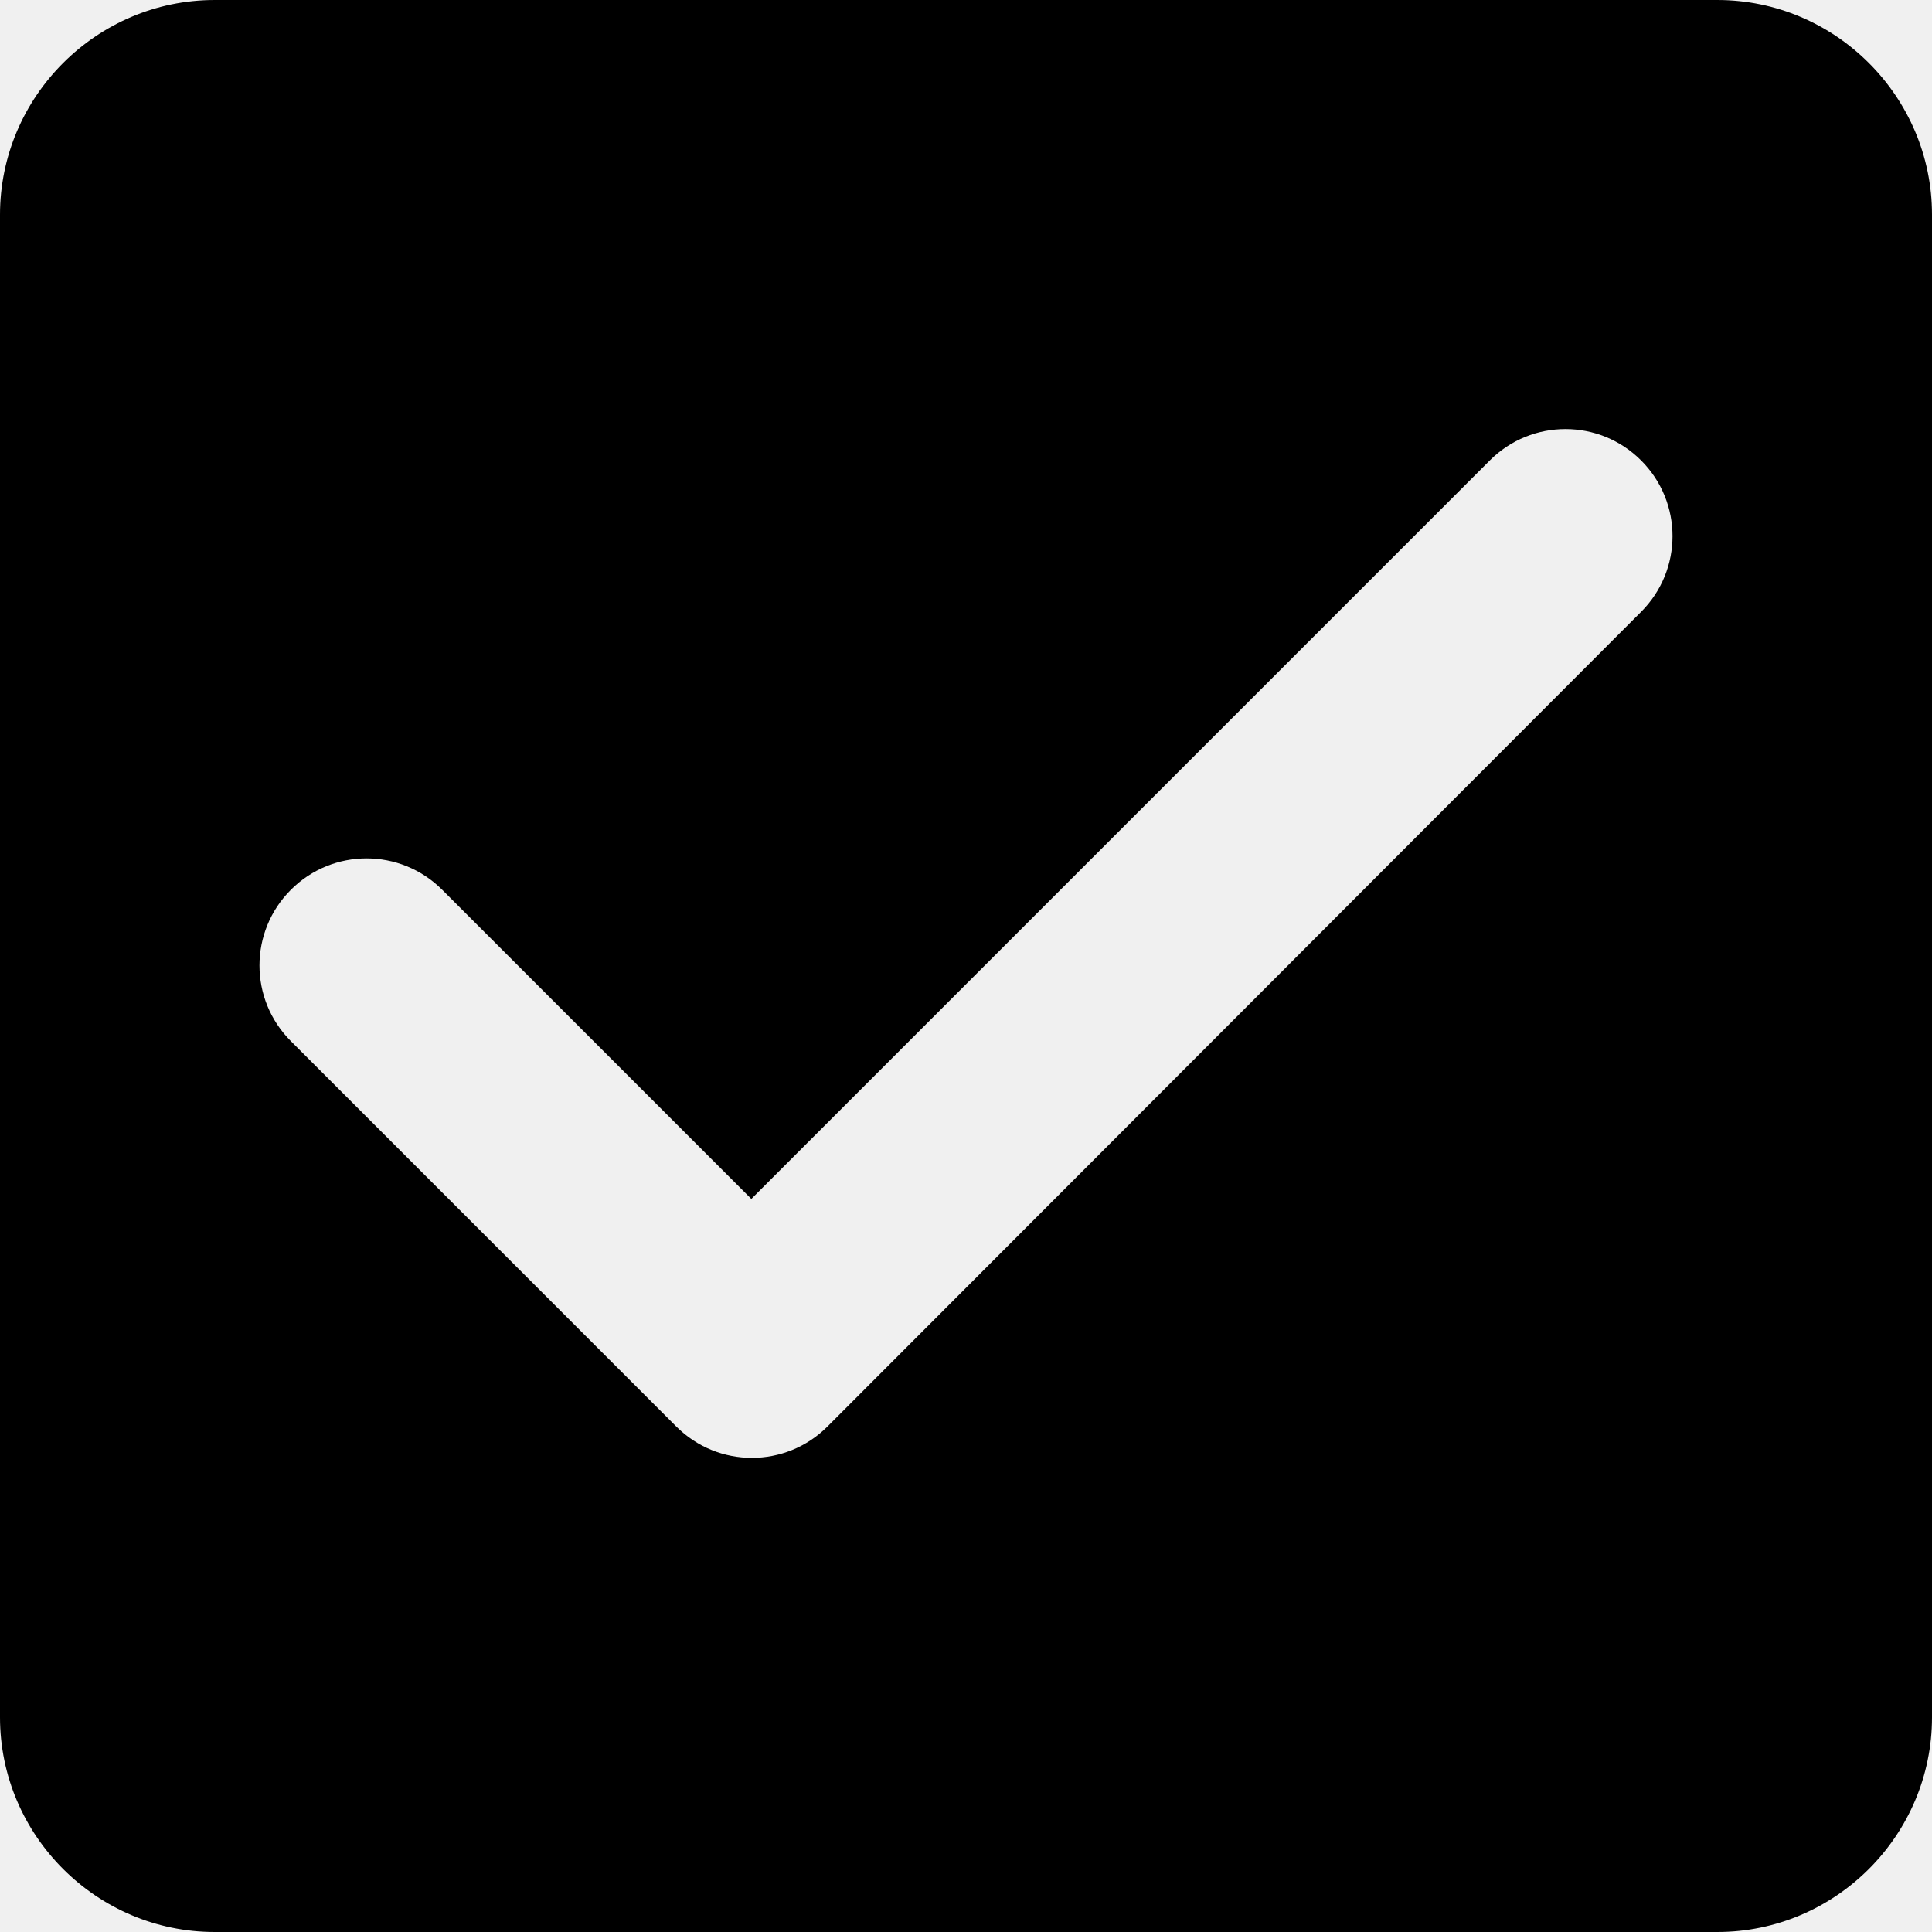
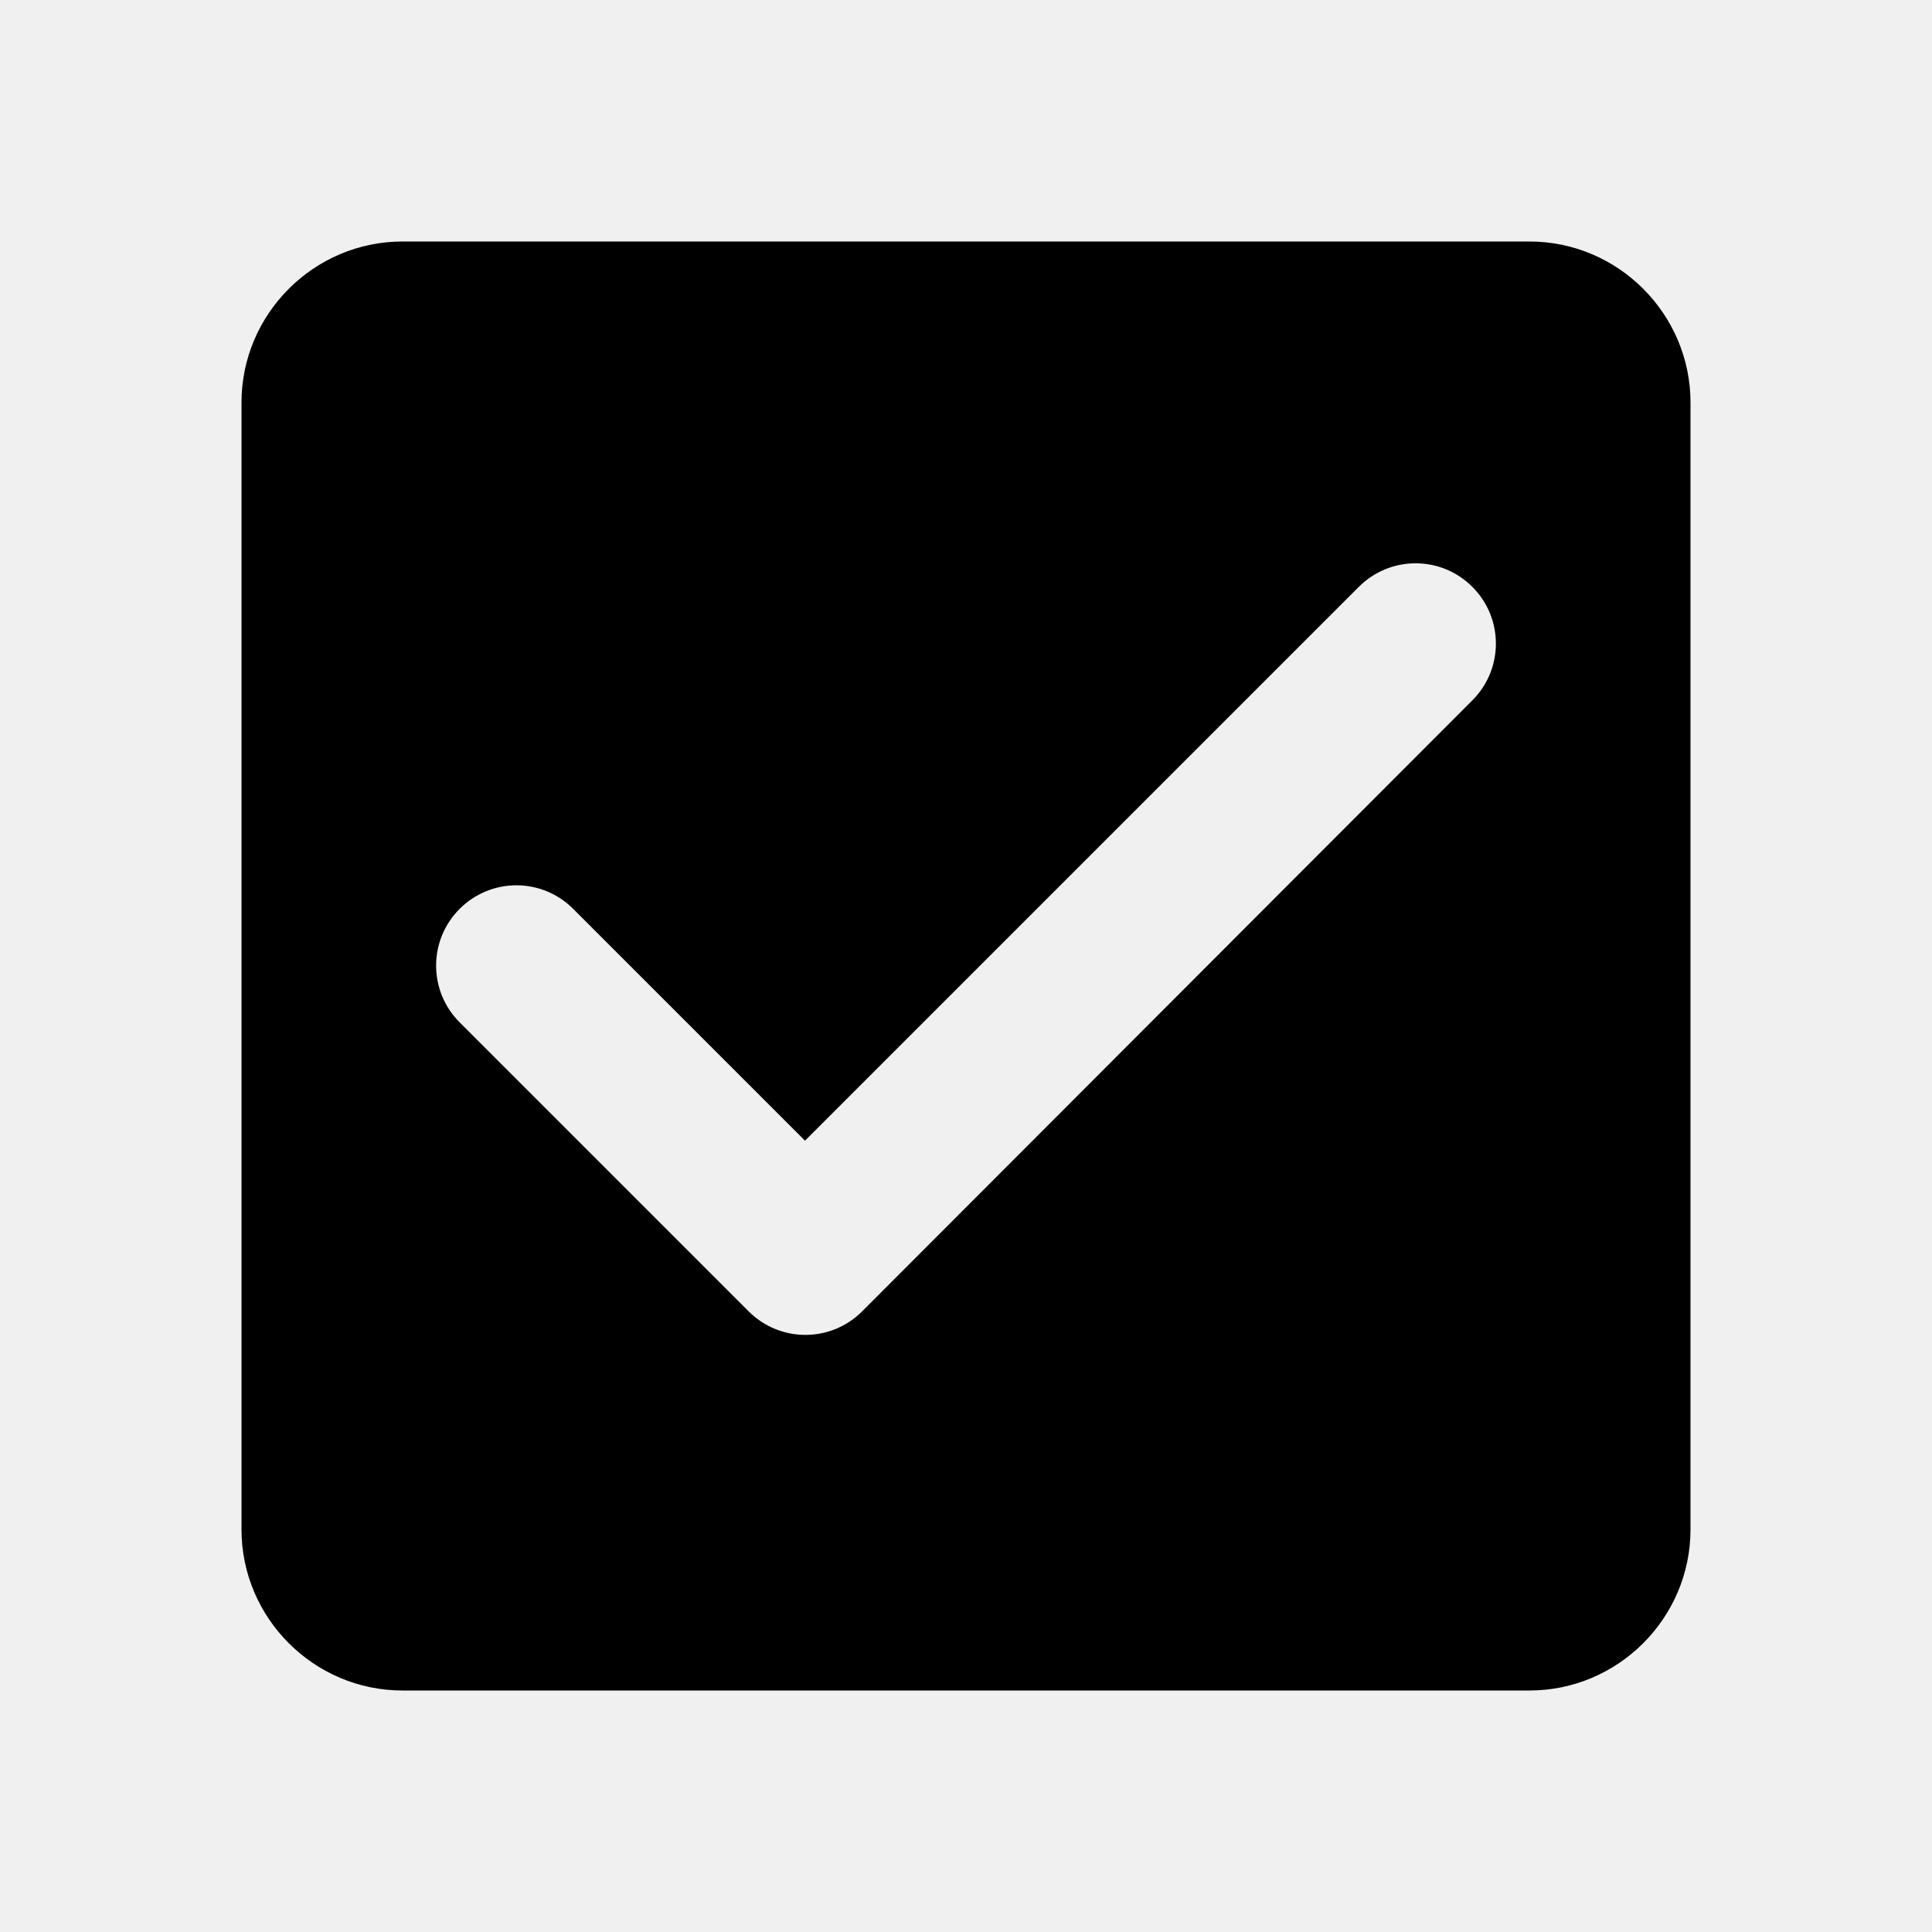
- <svg xmlns="http://www.w3.org/2000/svg" width="18" height="18" viewBox="0 0 18 18">
-   <path d="M16 0H2C0.9 0 0 0.9 0 2V16C0 17.1 0.9 18 2 18H16C17.1 18 18 17.1 18 16V2C18 0.9 17.1 0 16 0ZM7.71 13.29C7.32 13.68 6.69 13.68 6.3 13.29L2.71 9.7C2.32 9.31 2.32 8.68 2.71 8.29C3.1 7.9 3.73 7.9 4.12 8.29L7 11.17L13.88 4.29C14.27 3.9 14.9 3.9 15.29 4.29C15.68 4.68 15.68 5.31 15.29 5.7L7.71 13.29Z" />
+ <svg xmlns="http://www.w3.org/2000/svg" width="100%" height="100%" viewBox="0 0 24 24">
+   <g clip-path="url(#clip0_61_5297)">
+     <path d="M19 3H5C3.9 3 3 3.9 3 5V19C3 20.1 3.9 21 5 21H19C20.1 21 21 20.1 21 19V5C21 3.9 20.1 3 19 3ZM10.71 16.29C10.32 16.68 9.69 16.68 9.3 16.29L5.71 12.7C5.32 12.31 5.32 11.68 5.71 11.29C6.1 10.9 6.73 10.9 7.12 11.29L10 14.17L16.88 7.29C17.27 6.9 17.9 6.9 18.29 7.29C18.68 7.68 18.68 8.31 18.29 8.7L10.71 16.29Z" />
+   </g>
+   <defs>
+     <clipPath id="clip0_61_5297">
+       <rect width="24px" height="24px" fill="white" />
+     </clipPath>
+   </defs>
</svg>
